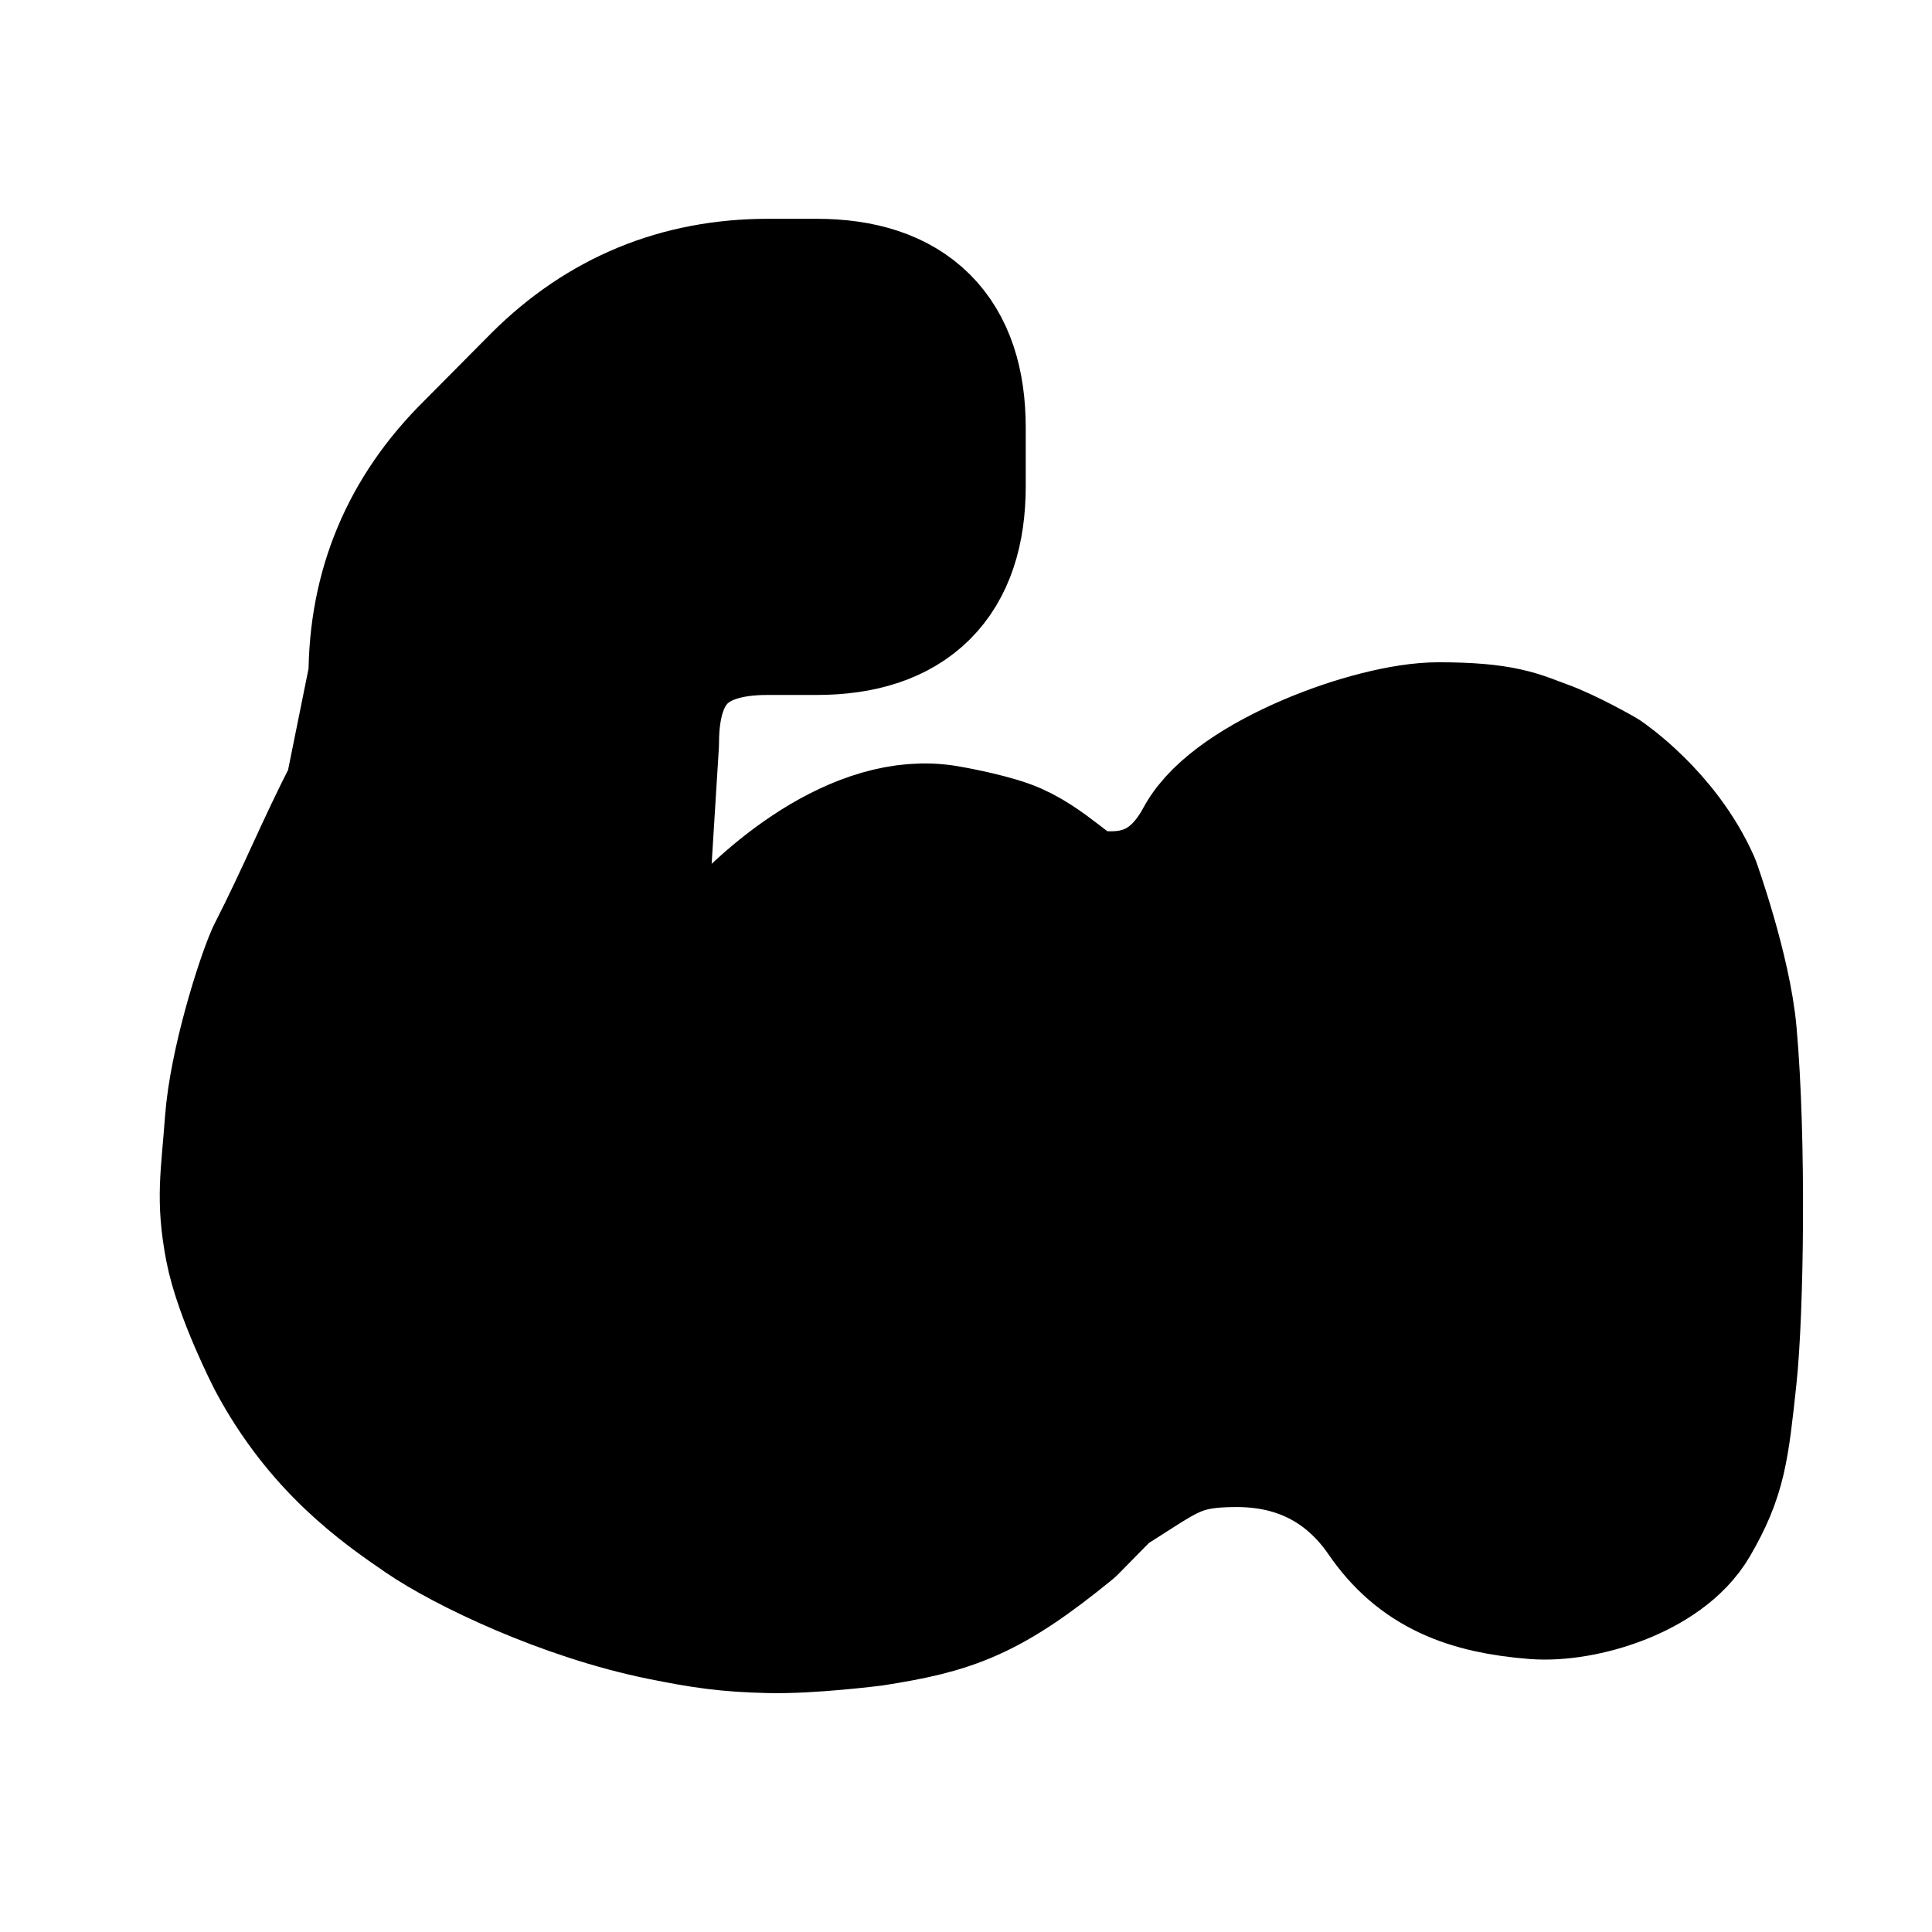
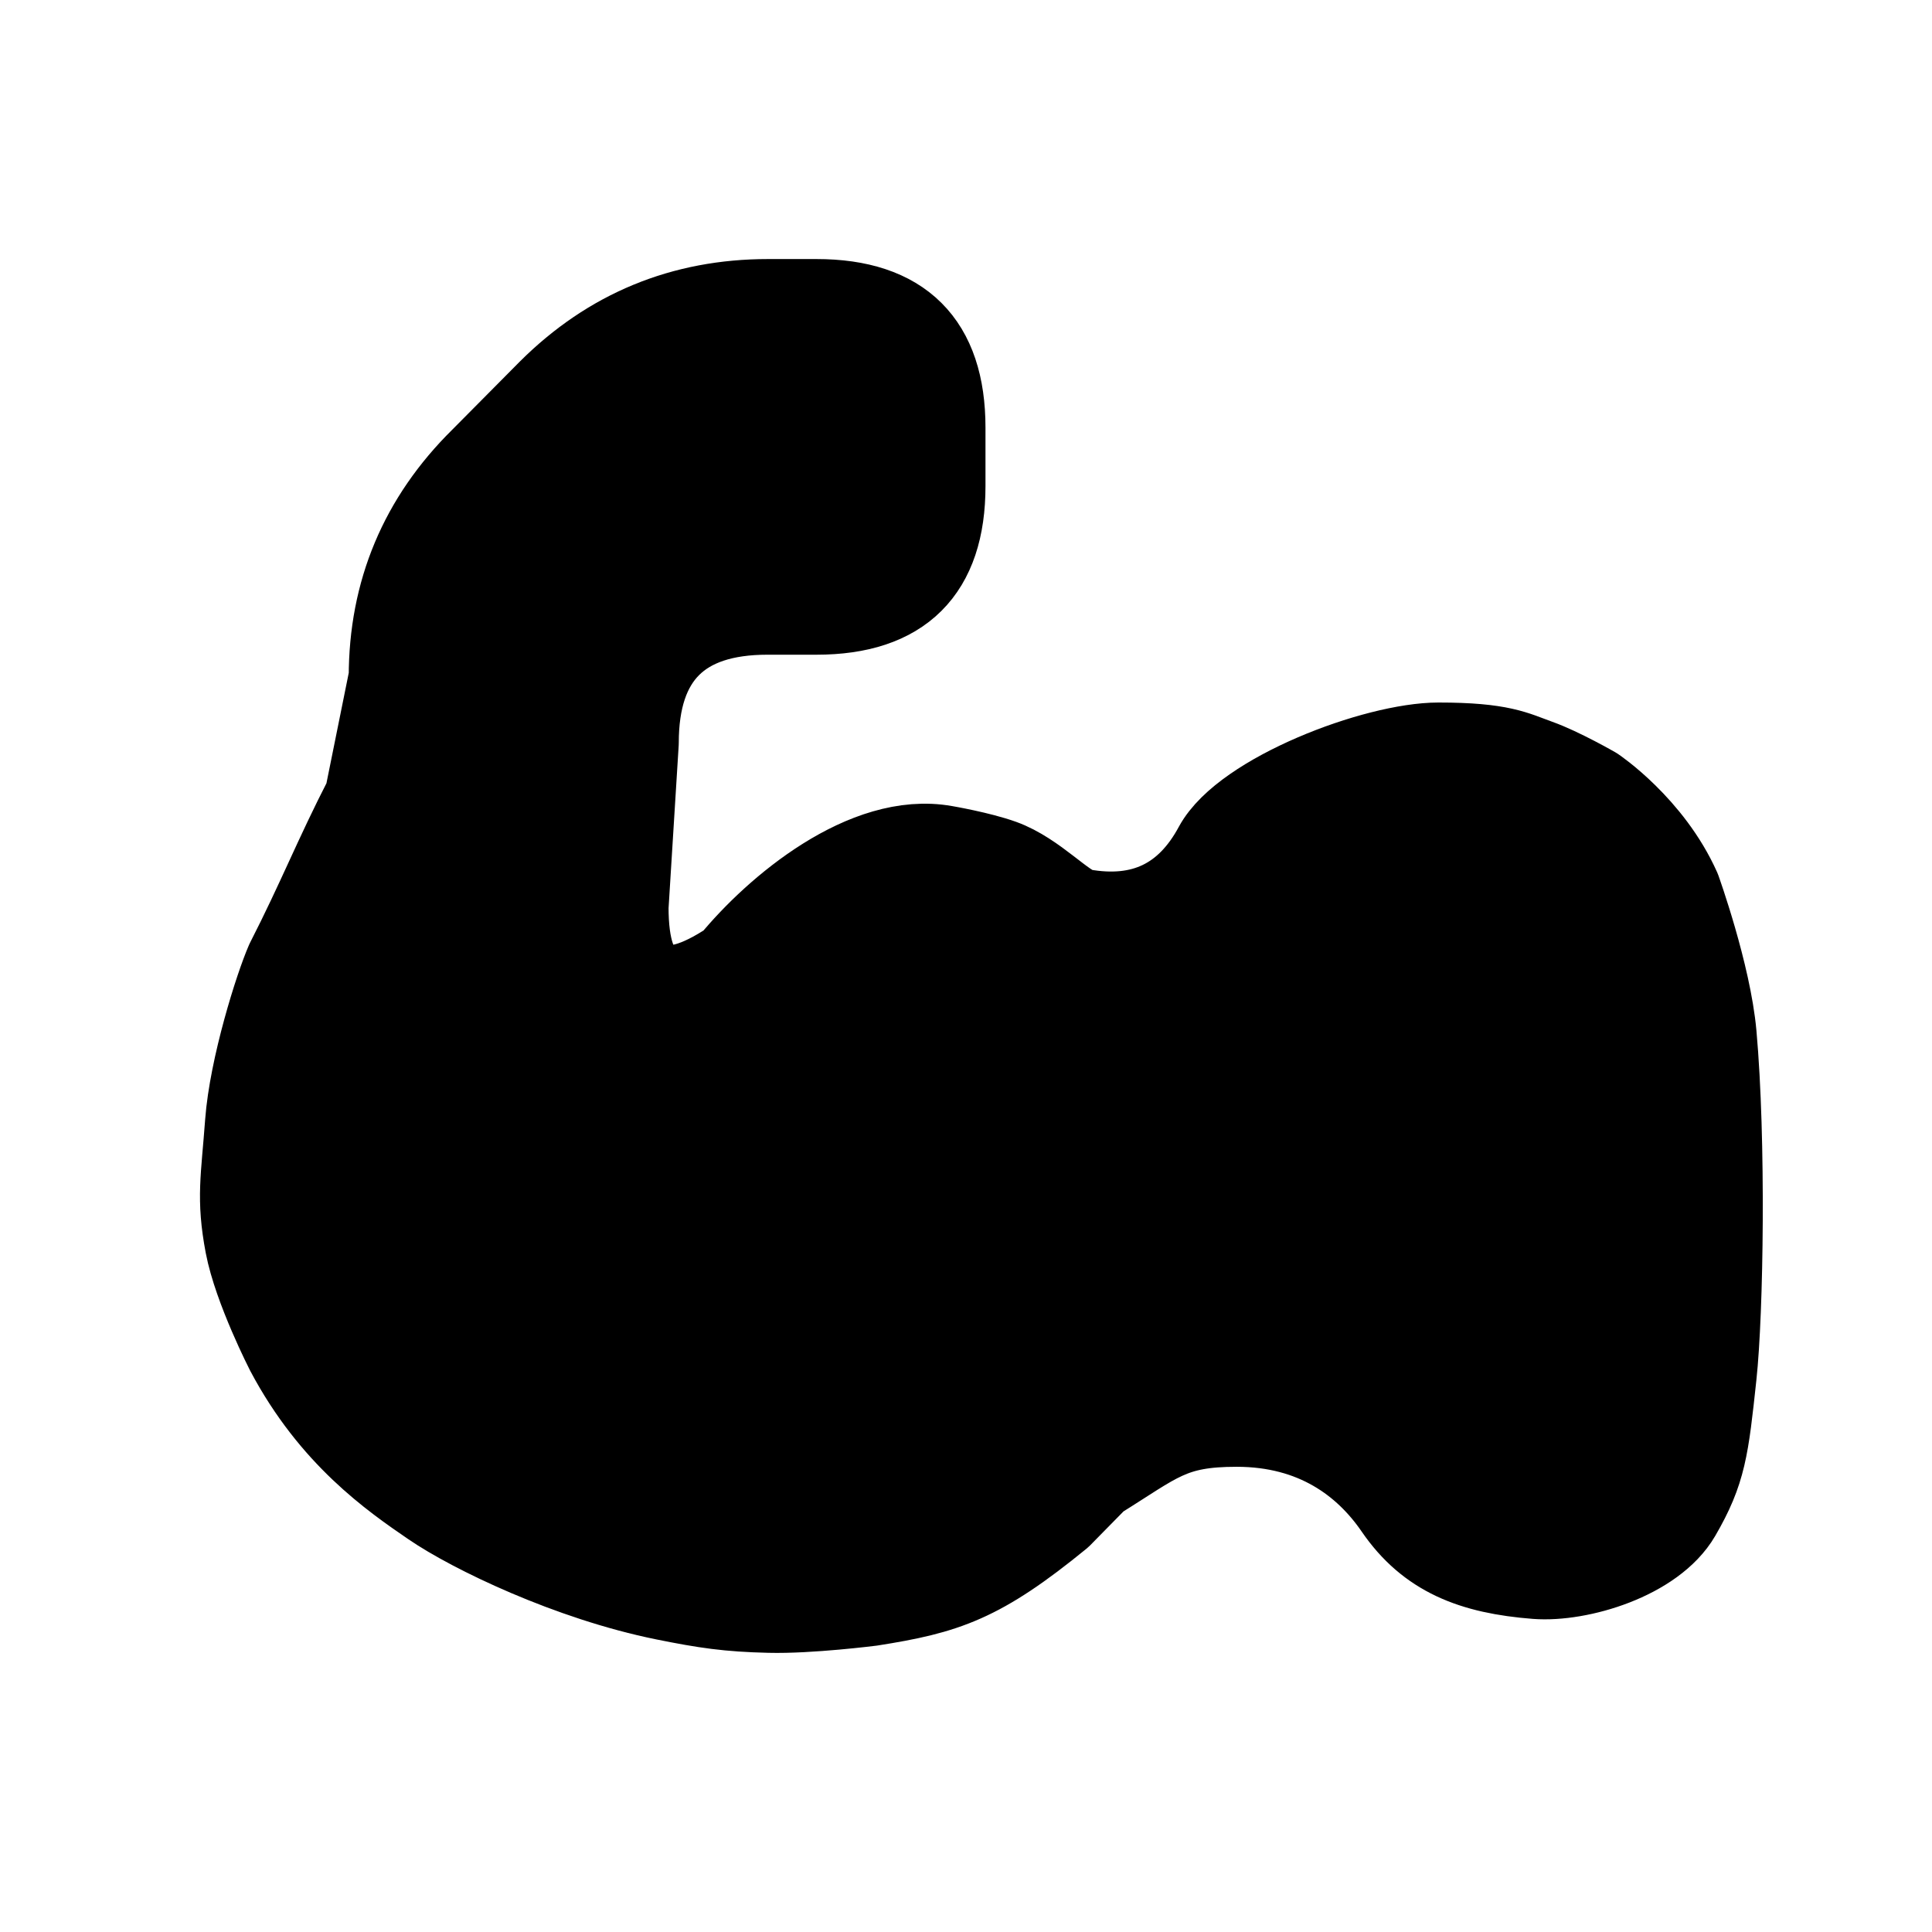
<svg xmlns="http://www.w3.org/2000/svg" width="24" height="24" viewBox="0 0 24 24" fill="none">
-   <path d="M17.327 18.742C17.733 19.335 18.282 19.55 19.081 19.612C19.62 19.653 20.555 19.377 20.875 18.828C21.194 18.279 21.224 17.995 21.321 17.093C21.407 16.297 21.439 14.164 21.321 12.847C21.254 12.095 20.875 11.041 20.875 11.041C20.523 10.251 19.819 9.78 19.819 9.78C19.819 9.78 19.401 9.539 19.112 9.436C18.822 9.332 18.657 9.227 17.869 9.227C17.082 9.227 15.445 9.849 15.085 10.506C14.732 11.164 14.185 11.426 13.445 11.293C13.237 11.256 12.879 10.833 12.454 10.68C12.176 10.58 11.742 10.506 11.742 10.506C10.742 10.327 9.624 11.269 9.075 11.937C8.228 12.501 7.805 12.279 7.805 11.269L7.932 9.227C7.932 8.165 8.465 7.633 9.532 7.633H10.142C11.208 7.633 11.742 7.102 11.742 6.039V5.312C11.742 4.25 11.208 3.718 10.142 3.718H9.542C8.475 3.718 7.565 4.094 6.812 4.844L5.972 5.691C5.212 6.441 4.832 7.348 4.832 8.41L4.532 9.895C4.146 10.646 3.947 11.164 3.552 11.937C3.415 12.25 3.099 13.249 3.047 13.945C2.996 14.641 2.936 14.885 3.047 15.471C3.151 16.016 3.552 16.798 3.552 16.798C4.109 17.849 4.861 18.37 5.355 18.708C5.848 19.046 7.067 19.636 8.256 19.876C8.757 19.977 9.045 20.02 9.556 20.032C10.053 20.045 10.825 19.947 10.825 19.947C11.759 19.8 12.188 19.662 13.183 18.849L13.642 18.382C14.389 17.919 14.555 17.721 15.362 17.721C16.325 17.721 16.947 18.188 17.327 18.742Z" fill="currentColor" stroke="currentColor" stroke-width="2" stroke-linejoin="round" stroke-linecap="round" paint-order="stroke" />
+   <path d="M17.327 18.742C17.733 19.335 18.282 19.55 19.081 19.612C19.62 19.653 20.555 19.377 20.875 18.828C21.194 18.279 21.224 17.995 21.321 17.093C21.407 16.297 21.439 14.164 21.321 12.847C21.254 12.095 20.875 11.041 20.875 11.041C20.523 10.251 19.819 9.78 19.819 9.78C19.819 9.78 19.401 9.539 19.112 9.436C18.822 9.332 18.657 9.227 17.869 9.227C17.082 9.227 15.445 9.849 15.085 10.506C14.732 11.164 14.185 11.426 13.445 11.293C13.237 11.256 12.879 10.833 12.454 10.68C12.176 10.58 11.742 10.506 11.742 10.506C10.742 10.327 9.624 11.269 9.075 11.937C8.228 12.501 7.805 12.279 7.805 11.269L7.932 9.227C7.932 8.165 8.465 7.633 9.532 7.633H10.142C11.208 7.633 11.742 7.102 11.742 6.039V5.312C11.742 4.25 11.208 3.718 10.142 3.718H9.542C8.475 3.718 7.565 4.094 6.812 4.844L5.972 5.691C5.212 6.441 4.832 7.348 4.832 8.41L4.532 9.895C4.146 10.646 3.947 11.164 3.552 11.937C3.415 12.25 3.099 13.249 3.047 13.945C2.996 14.641 2.936 14.885 3.047 15.471C3.151 16.016 3.552 16.798 3.552 16.798C4.109 17.849 4.861 18.37 5.355 18.708C5.848 19.046 7.067 19.636 8.256 19.876C8.757 19.977 9.045 20.02 9.556 20.032C10.053 20.045 10.825 19.947 10.825 19.947C11.759 19.8 12.188 19.662 13.183 18.849L13.642 18.382C14.389 17.919 14.555 17.721 15.362 17.721C16.325 17.721 16.947 18.188 17.327 18.742Z" fill="currentColor" stroke="currentColor" stroke-width="1" stroke-linejoin="round" stroke-linecap="round" paint-order="stroke" />
</svg>
